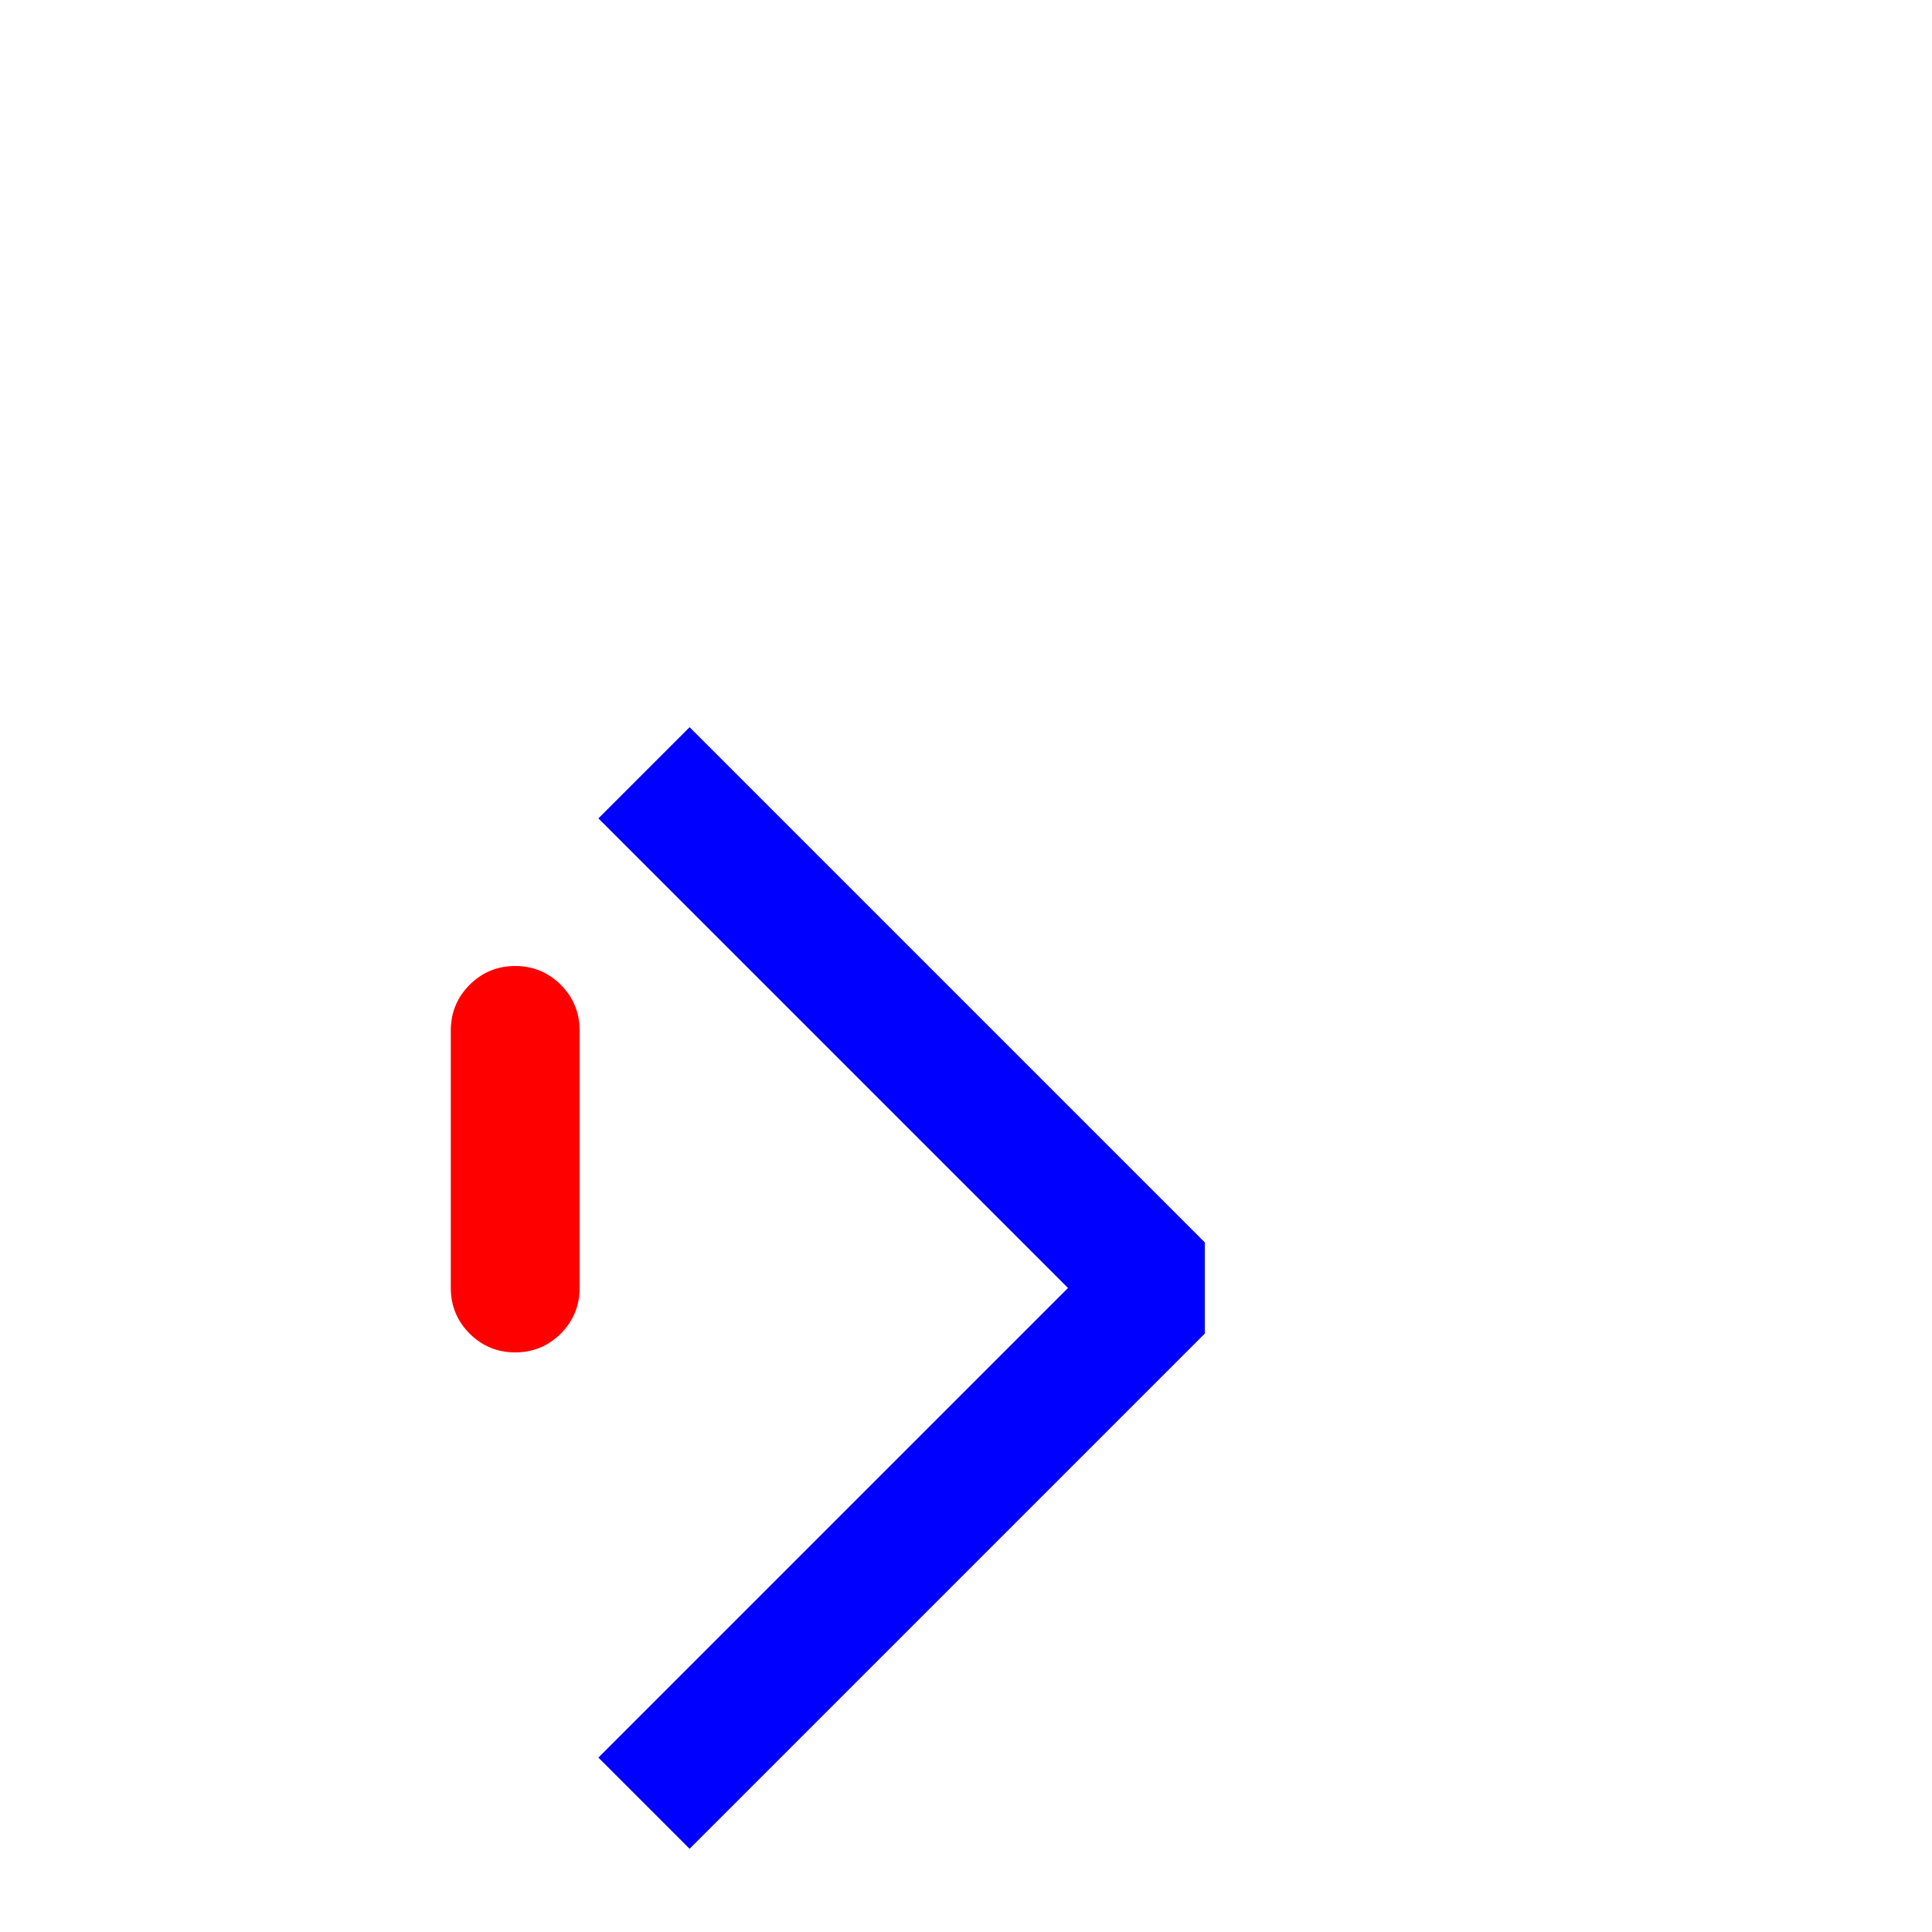
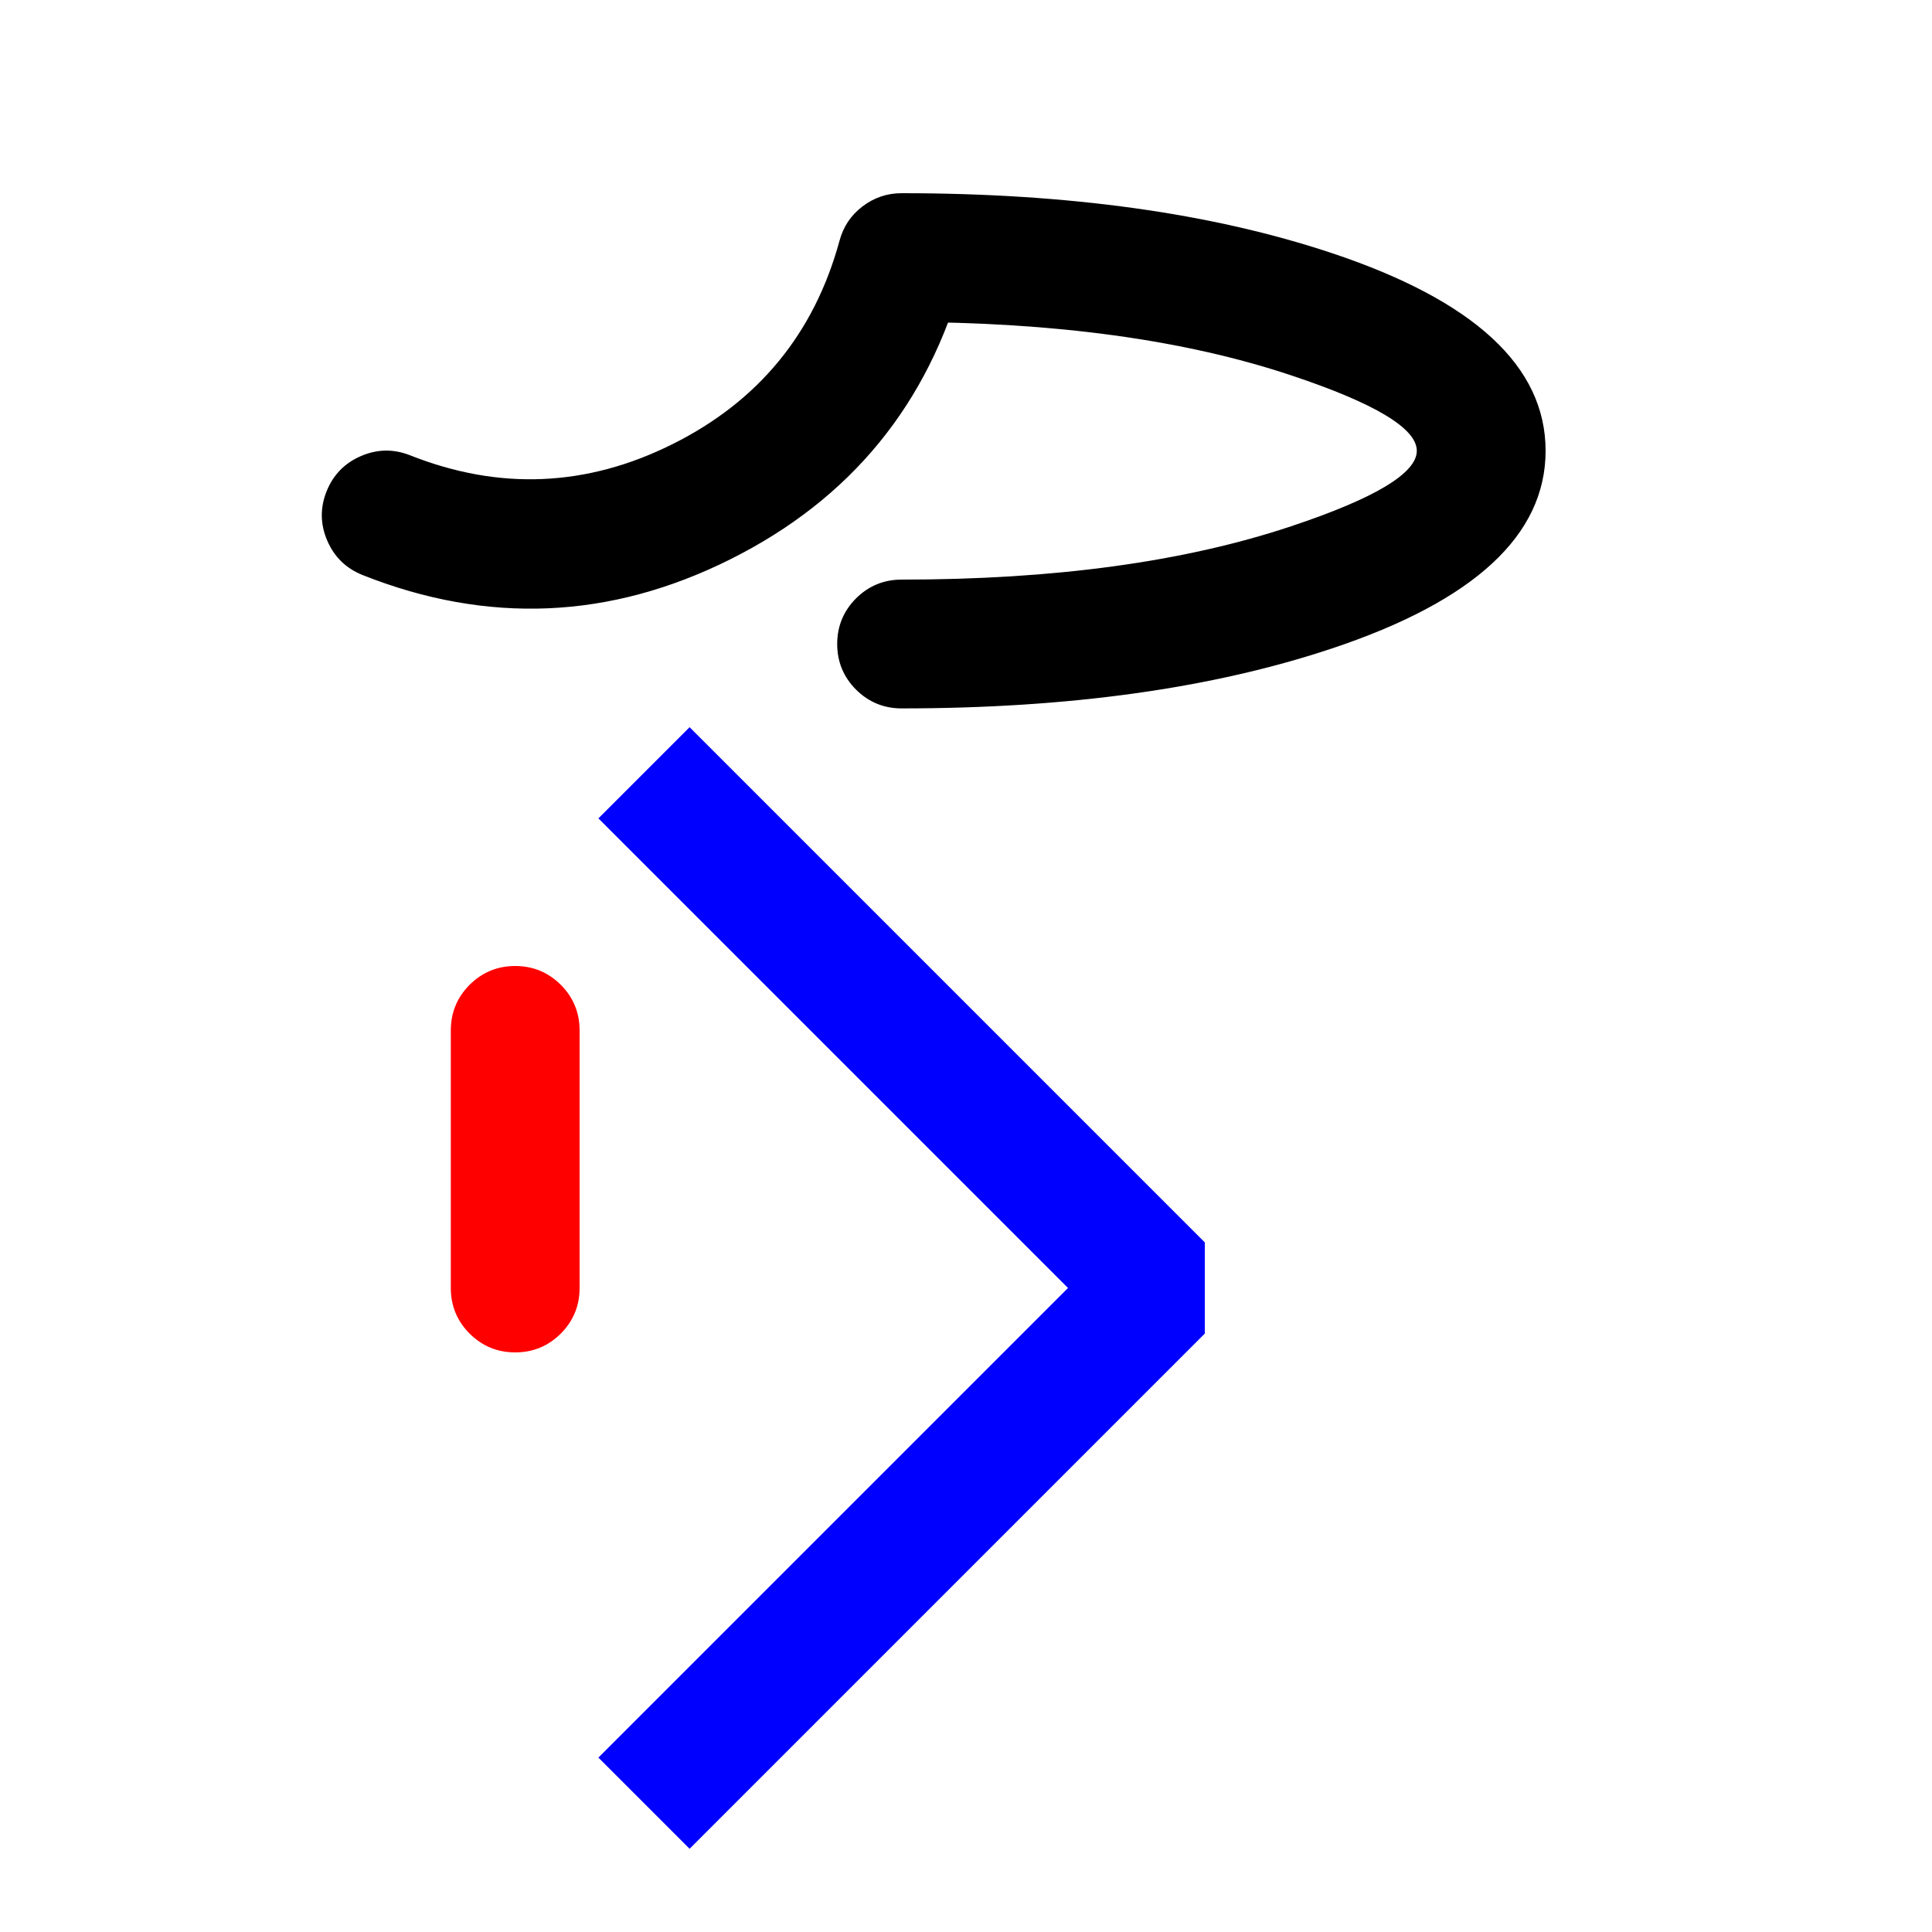
<svg xmlns="http://www.w3.org/2000/svg" width="512" height="512" viewBox="0 0 15 15">
-   <path fill="none" d="M4,8 4,10" />
  <path fill="red" d="M4.5,8 L4.5,10 Q4.5,10.207 4.354,10.354 Q4.207,10.5 4,10.5 Q3.793,10.5 3.646,10.354 Q3.5,10.207 3.5,10 L3.5,8 Q3.5,7.793 3.646,7.646 Q3.793,7.5 4,7.5 Q4.207,7.5 4.354,7.646 Q4.5,7.793 4.5,8 Z" />
-   <path fill="none" d="m5,6 4,4 -4,4" />
+   <path fill="black" d="M7,4.5 Q8.783,4.5 10.024,4.086 Q11,3.761 11,3.5 Q11,3.239 10.024,2.914 Q8.783,2.5 7,2.5 L7,2 L7.482,2.131 Q7.071,3.642 5.671,4.342 Q4.271,5.042 2.816,4.465 Q2.623,4.388 2.541,4.198 Q2.459,4.008 2.535,3.816 Q2.612,3.623 2.802,3.541 Q2.992,3.459 3.184,3.535 Q4.224,3.947 5.224,3.447 Q6.224,2.947 6.518,1.869 Q6.562,1.705 6.696,1.603 Q6.831,1.5 7,1.5 Q8.945,1.5 10.34,1.965 Q12,2.518 12,3.5 Q12,4.482 10.34,5.035 Q8.945,5.5 7,5.5 Q6.793,5.5 6.646,5.354 Q6.5,5.207 6.5,5 Q6.5,4.793 6.646,4.646 Q6.793,4.5 7,4.5 Z" />
  <path fill="blue" d="M5.354,5.646 L9.354,9.646 L9.354,10.354 L5.354,14.354 L4.646,13.646 L8.646,9.646 L9,10 L8.646,10.354 L4.646,6.354 L5.354,5.646 Z" />
</svg>
